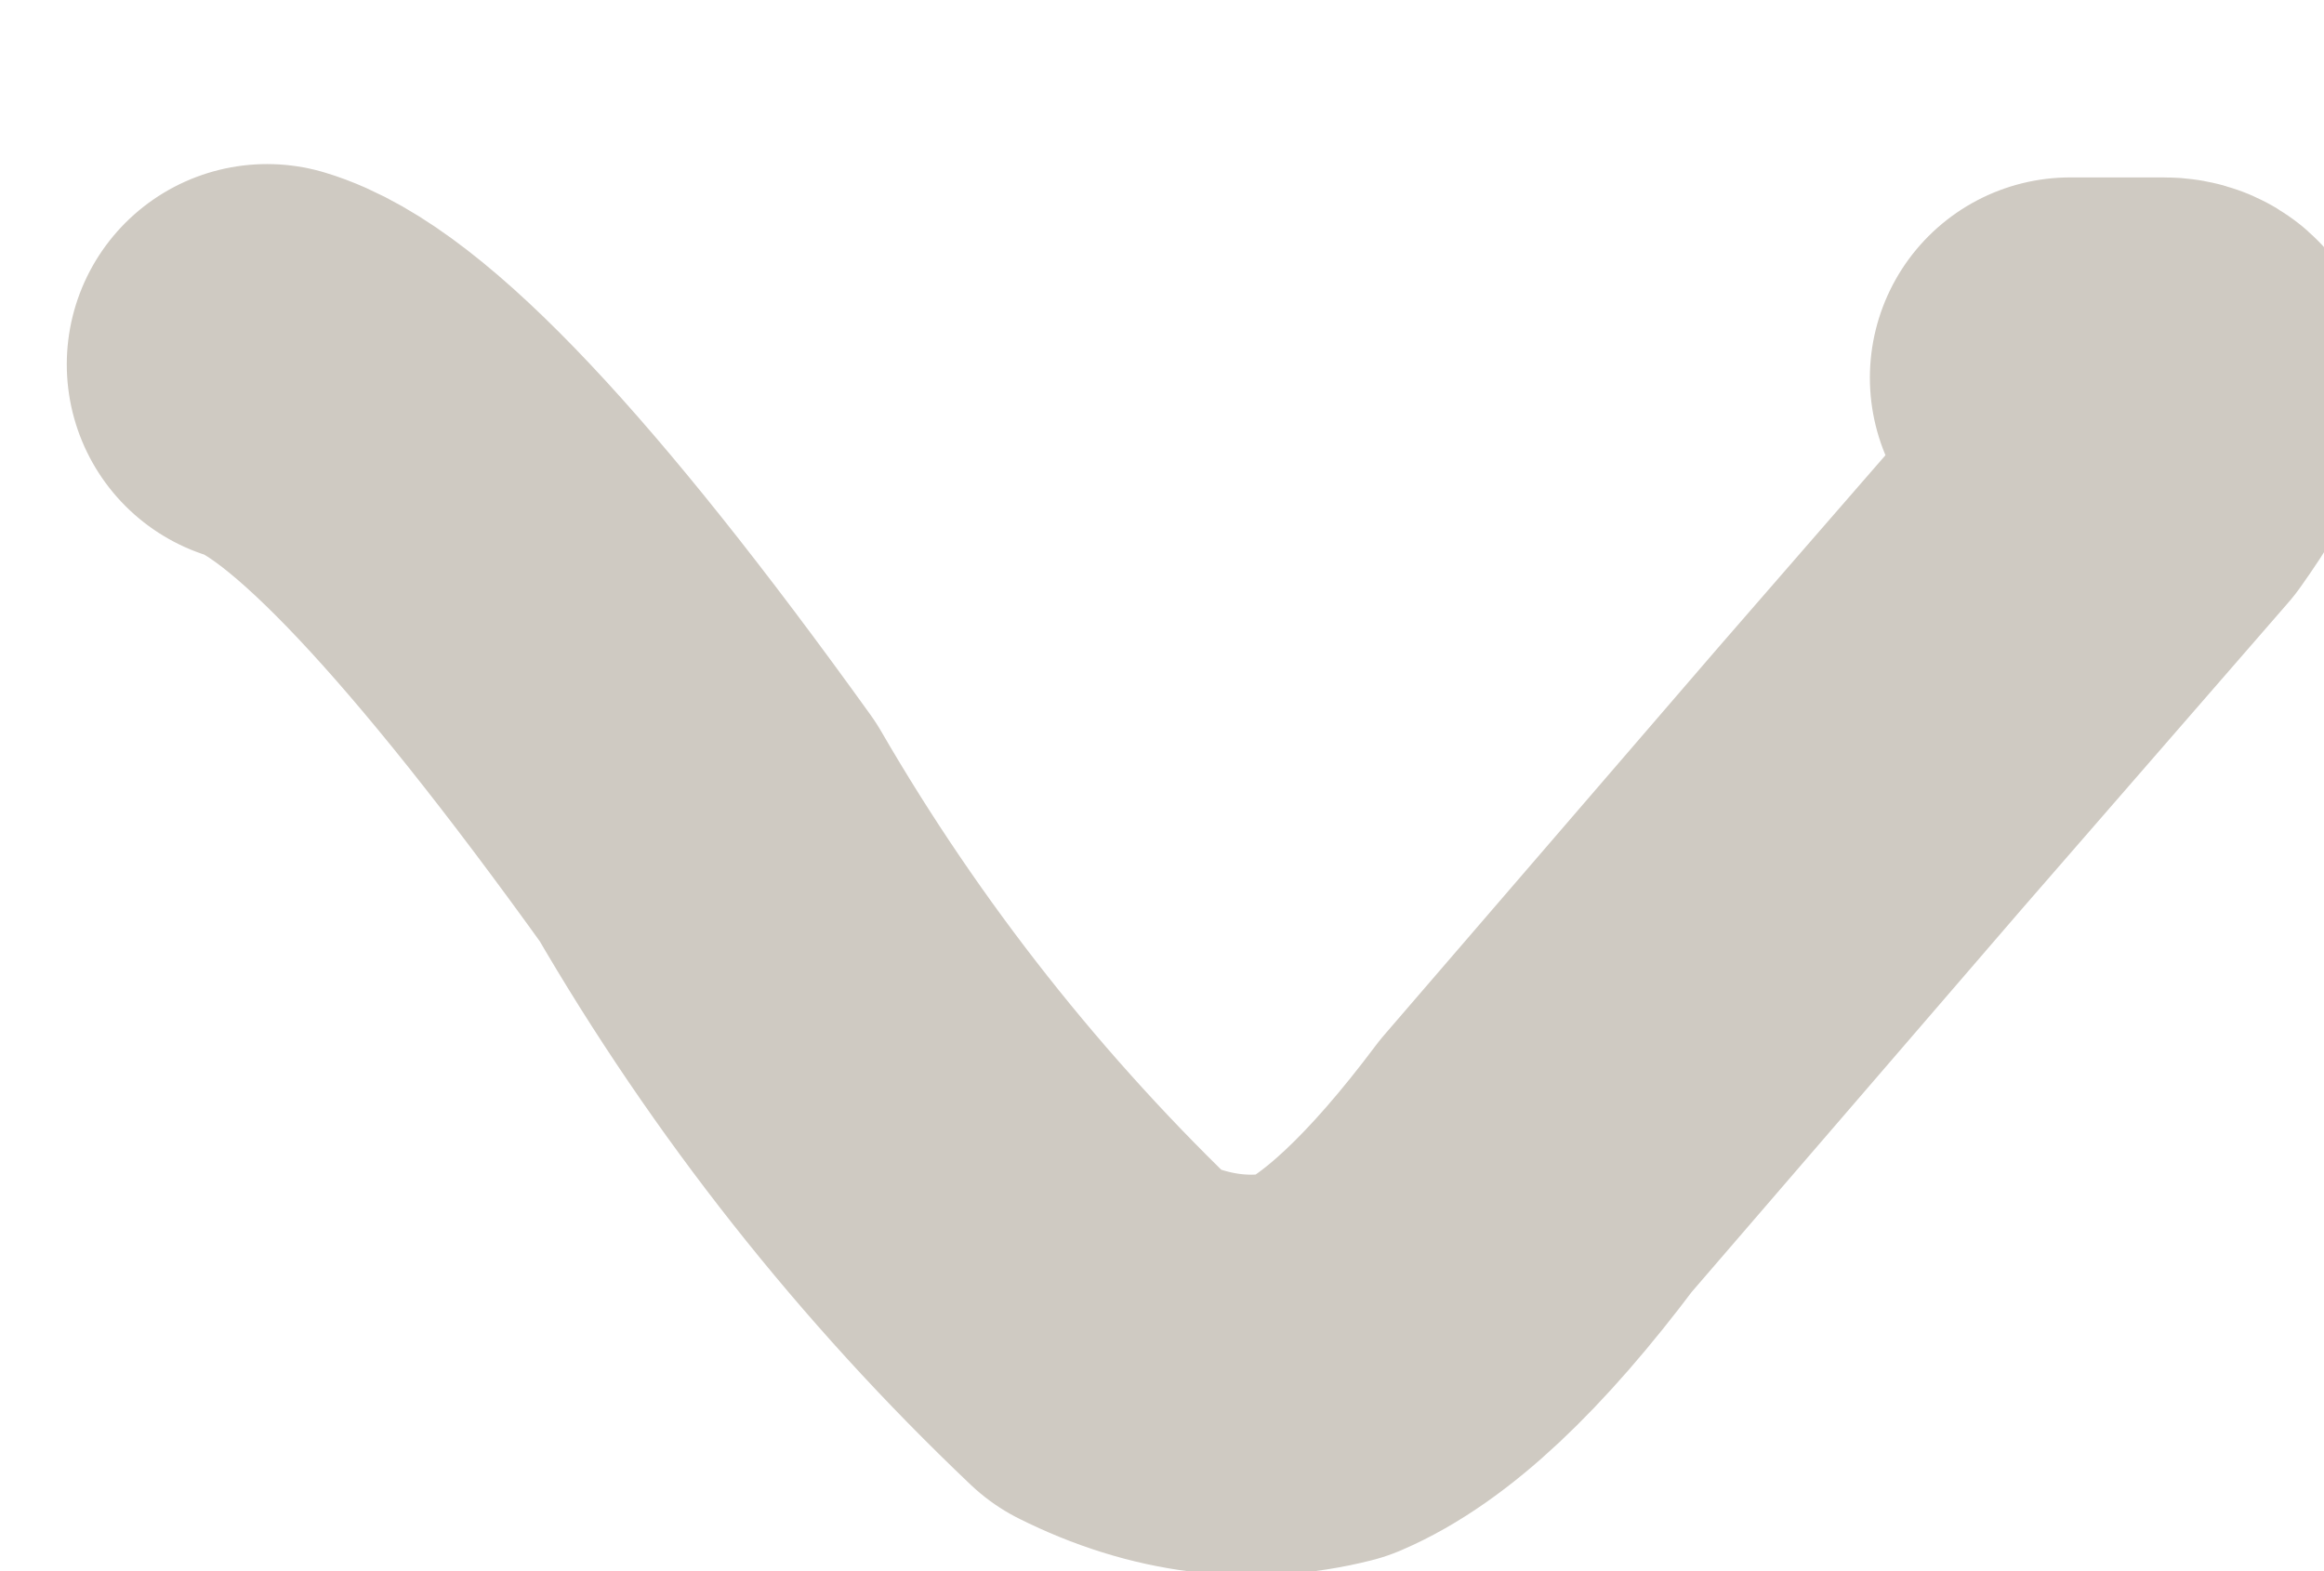
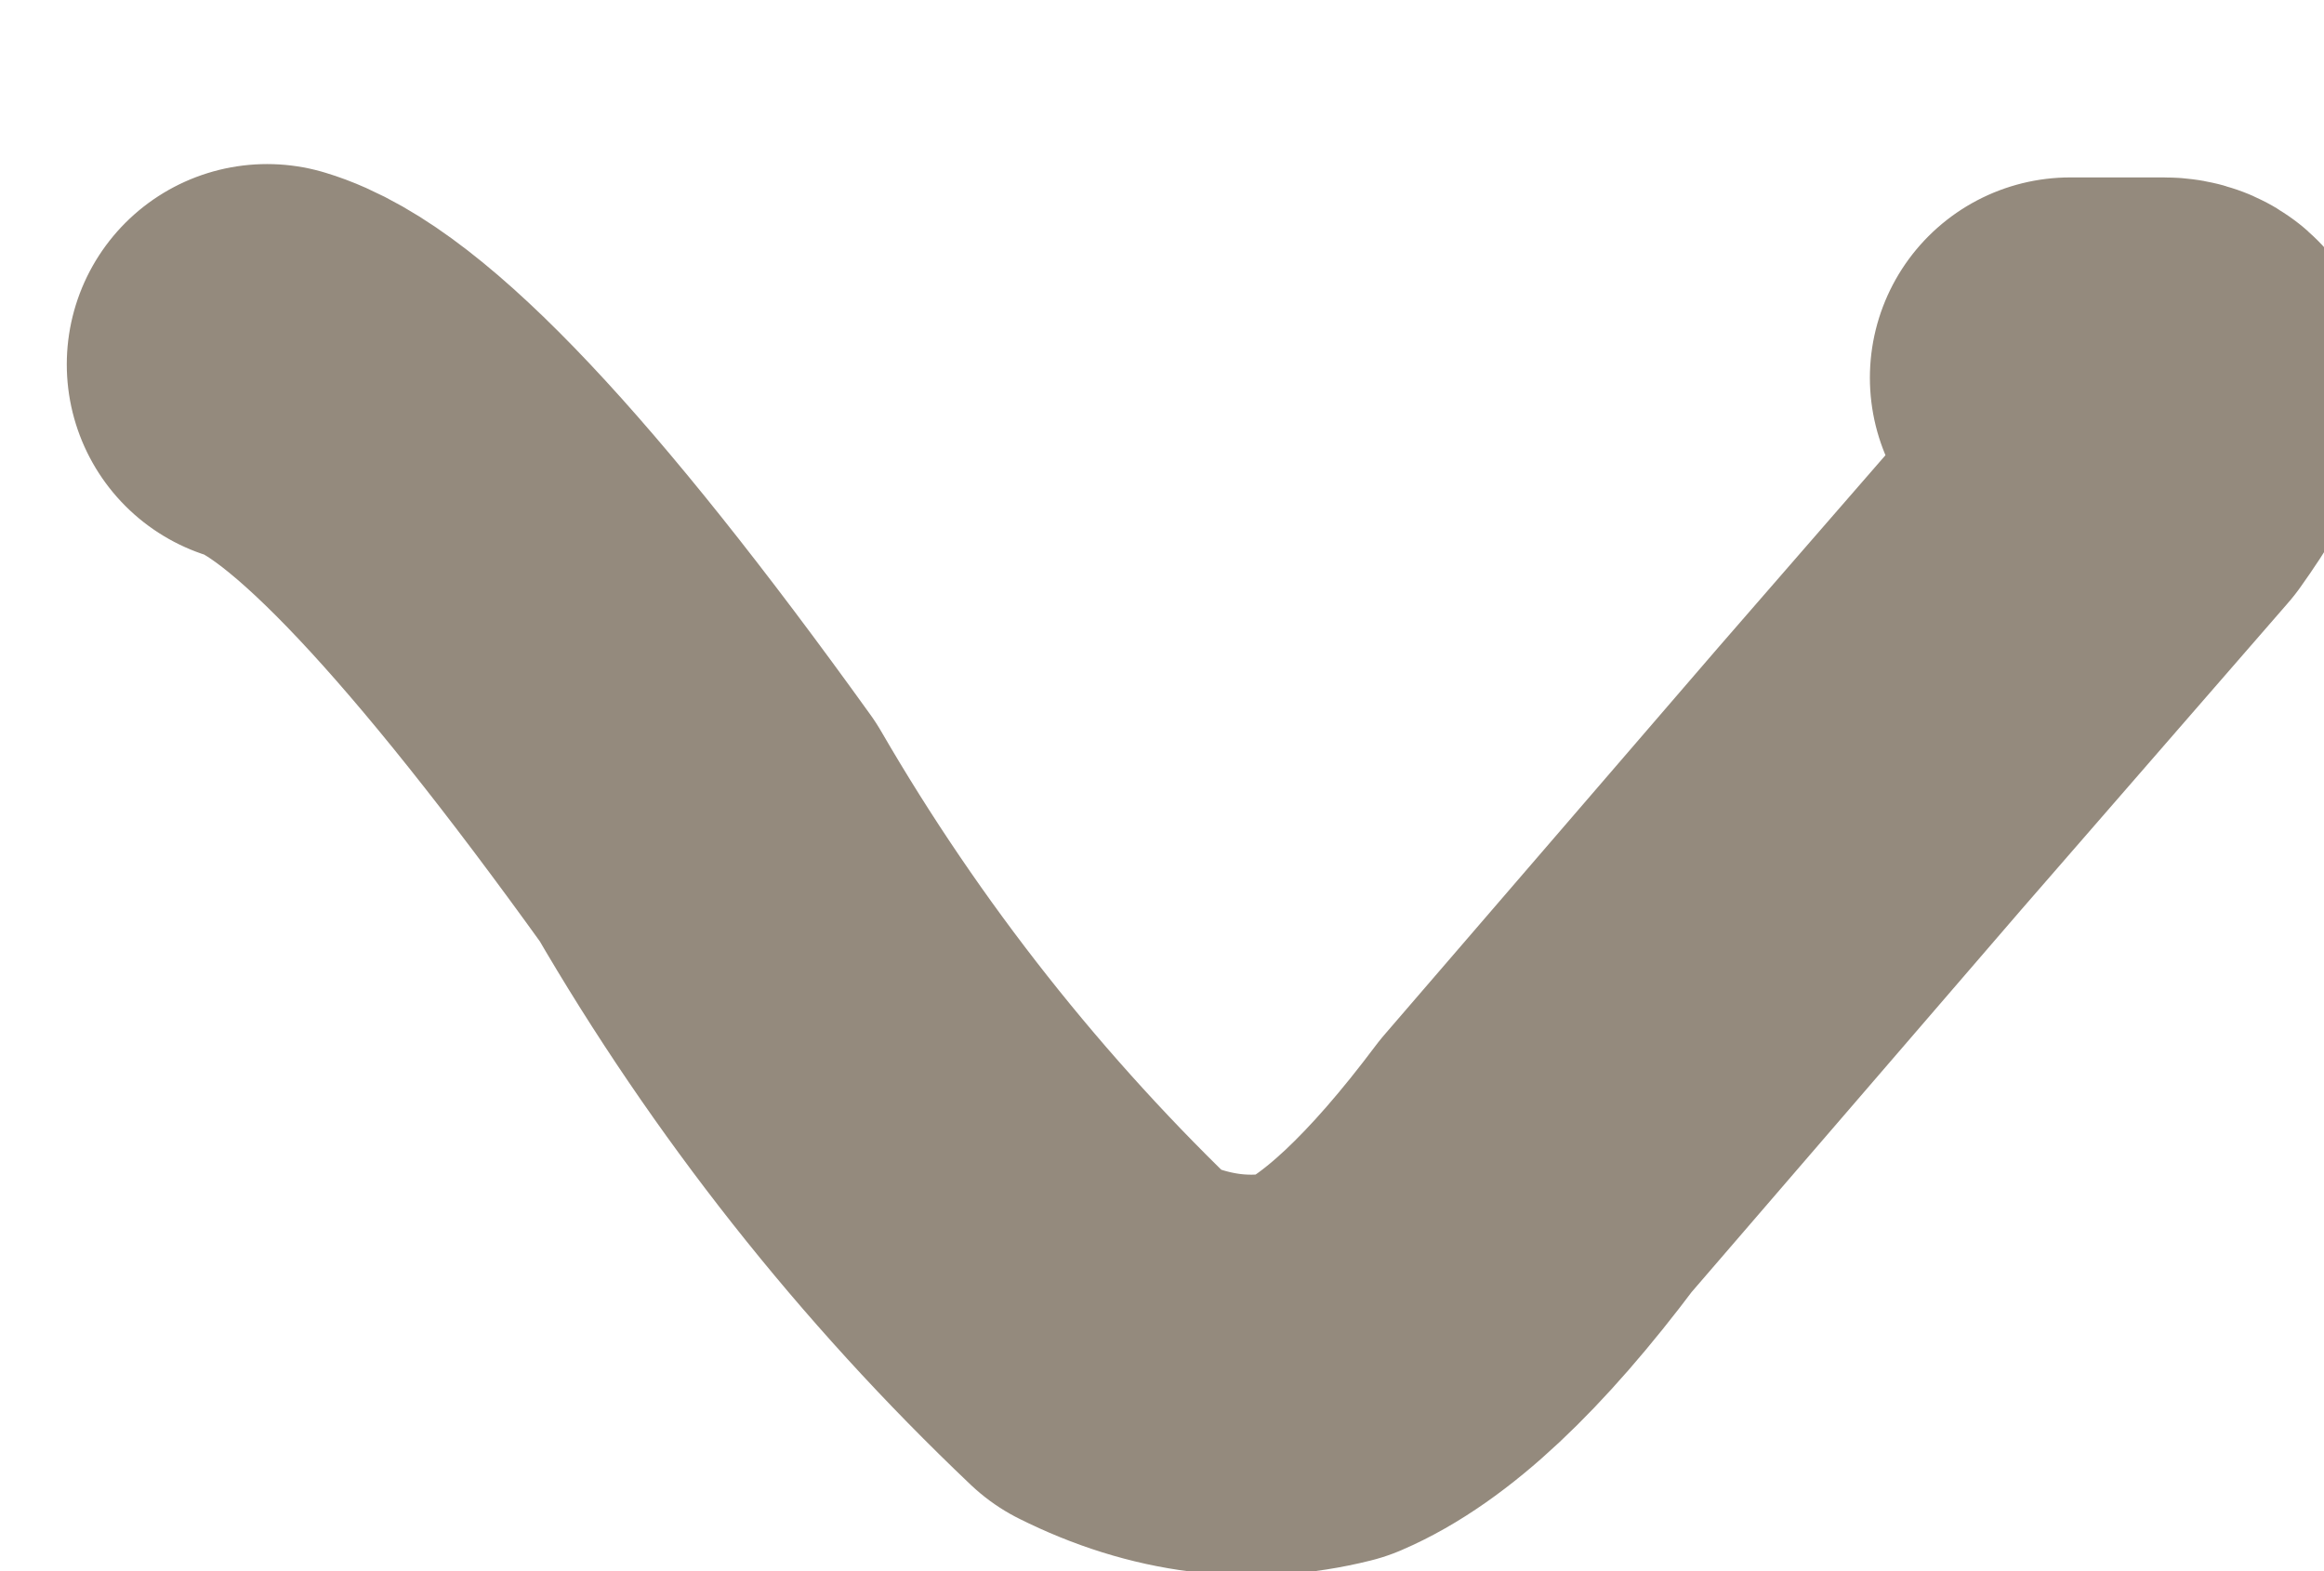
<svg xmlns="http://www.w3.org/2000/svg" width="18.5" height="12.5" viewBox="0 0 17.4 11.7">
-   <path fill="none" stroke="#cfcac2" stroke-linecap="round" stroke-linejoin="round" stroke-width="3" d="M2 2.7Q3 3 5.3 6.2a17 17 0 0 0 3 3.8q.8.4 1.6.2.7-.3 1.6-1.5L14 5.8l2-2.3q.5-.7.2-.7h-.7" />
+   <path fill="none" stroke="#948a7d" stroke-linecap="round" stroke-linejoin="round" stroke-width="3" d="M2 2.7Q3 3 5.3 6.2a17 17 0 0 0 3 3.8q.8.4 1.6.2.7-.3 1.6-1.5L14 5.8l2-2.3q.5-.7.2-.7h-.7" />
</svg>
